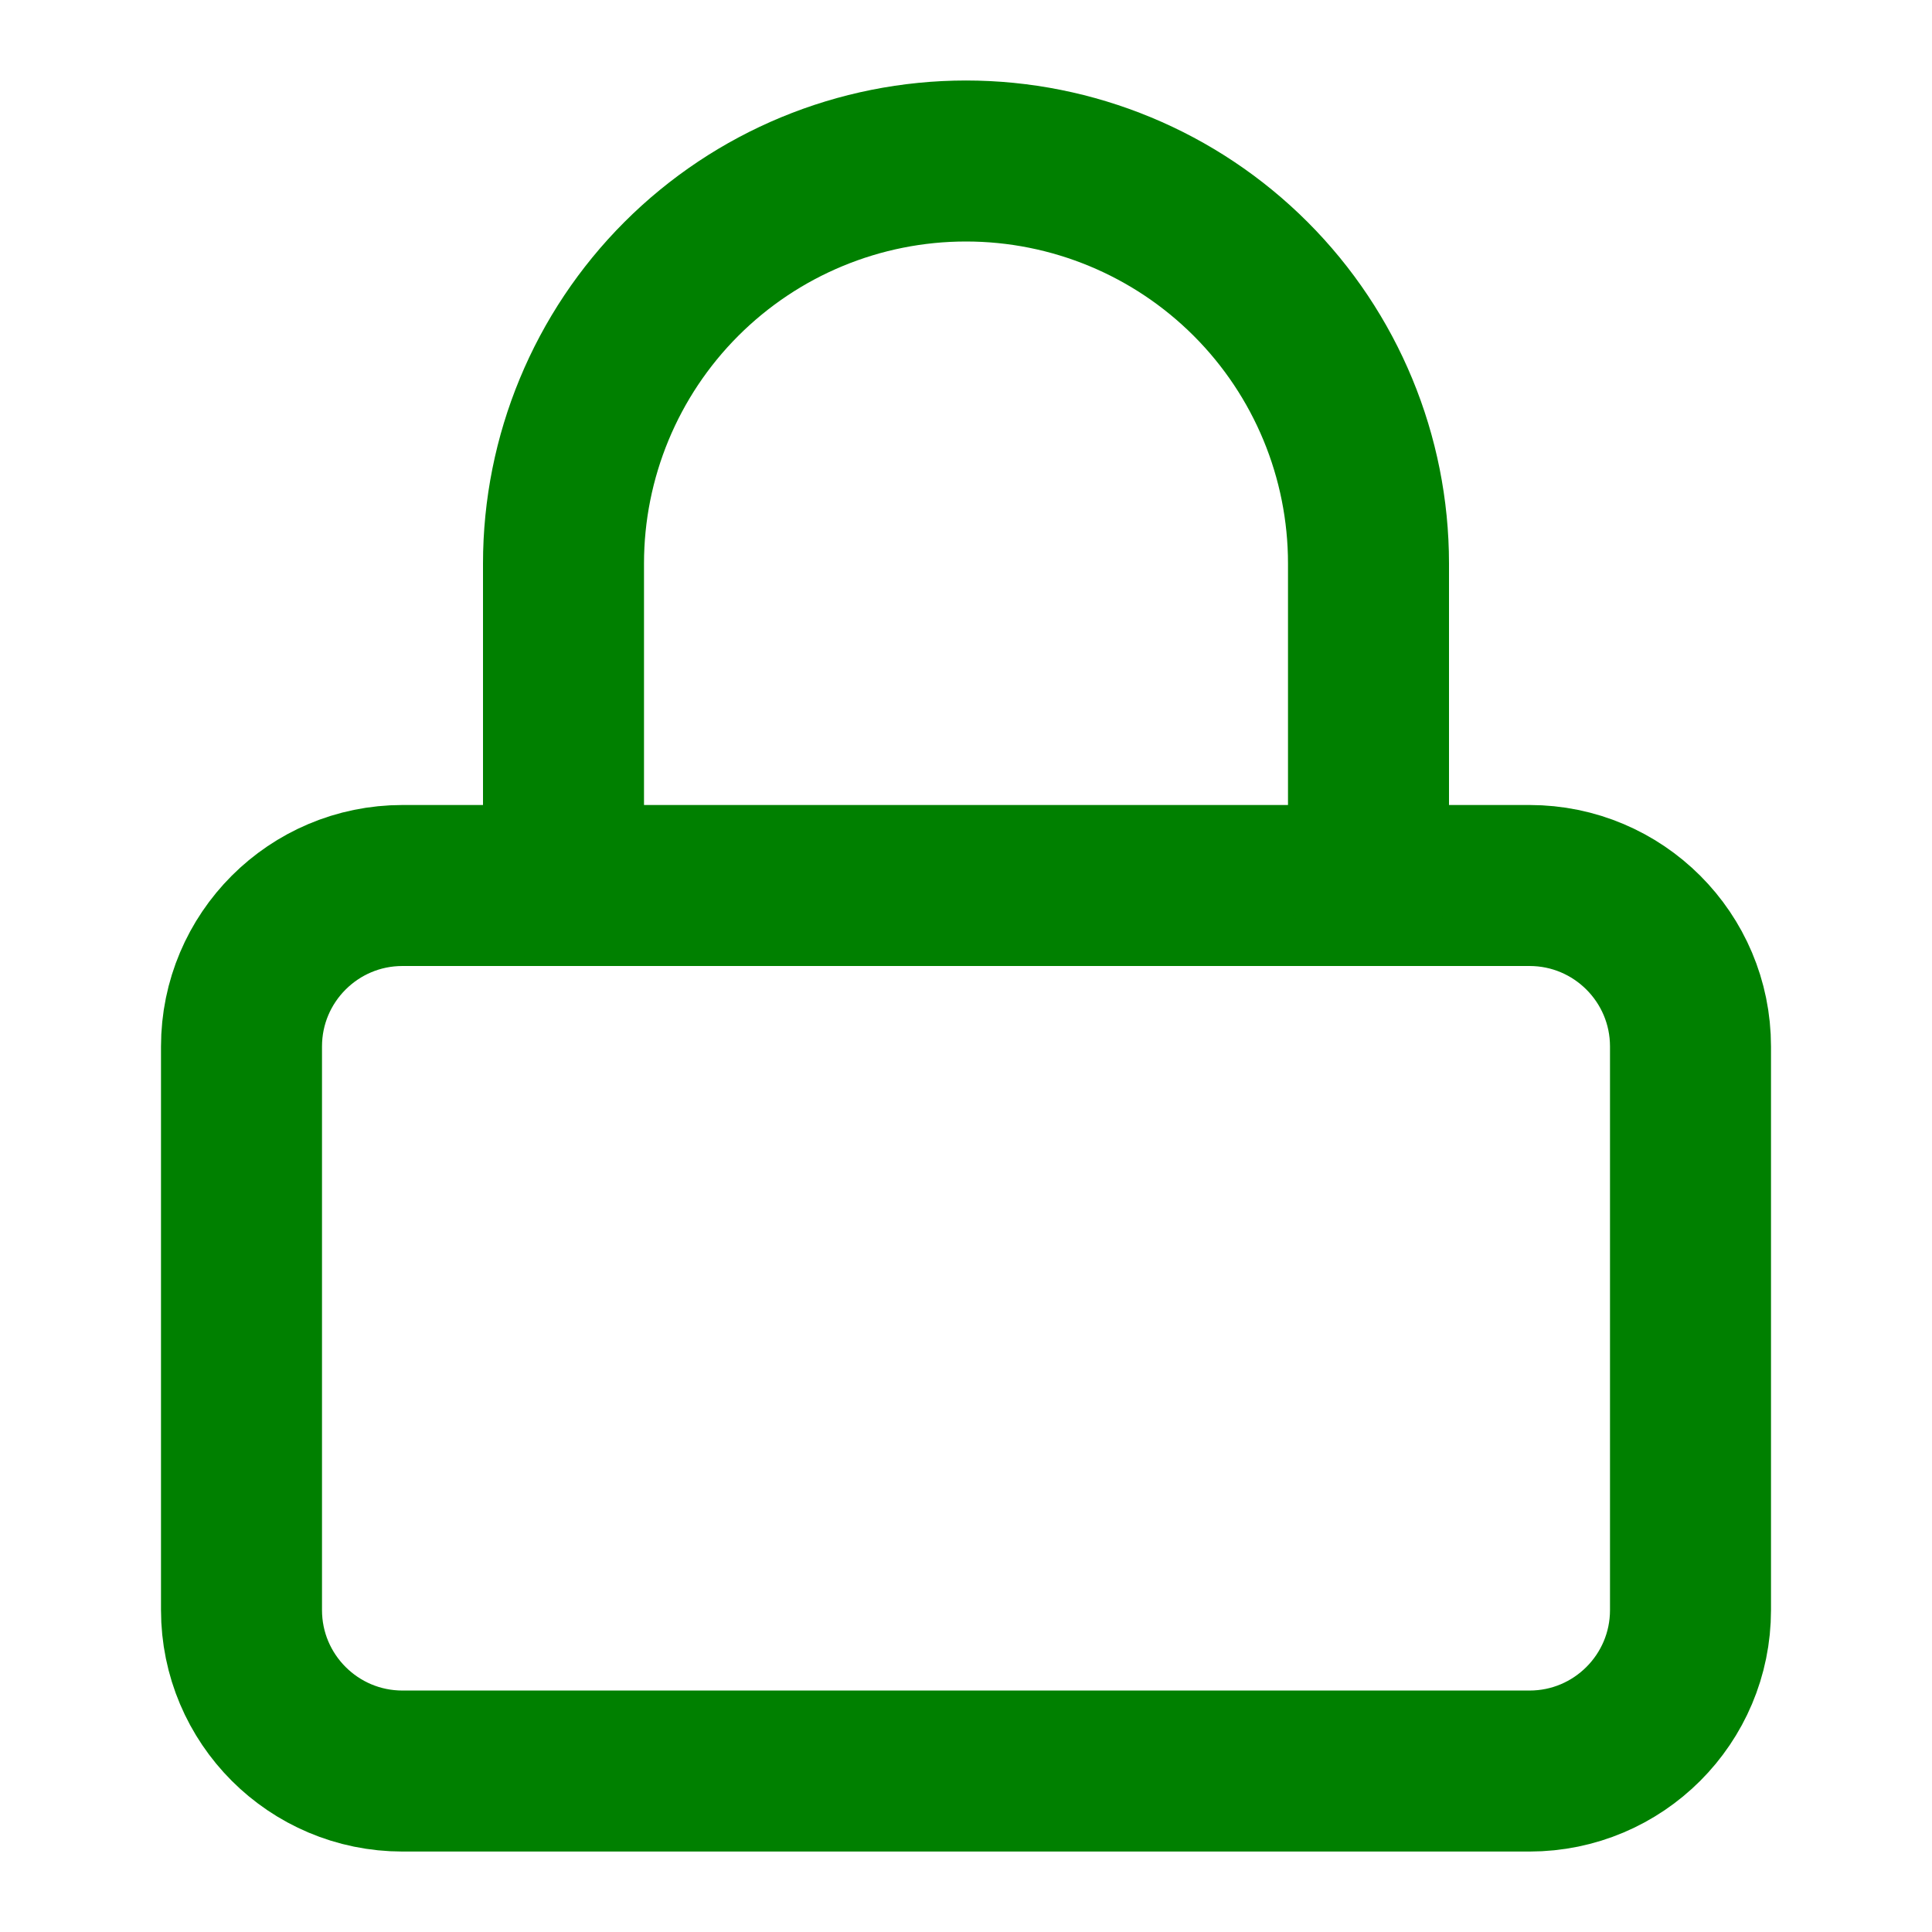
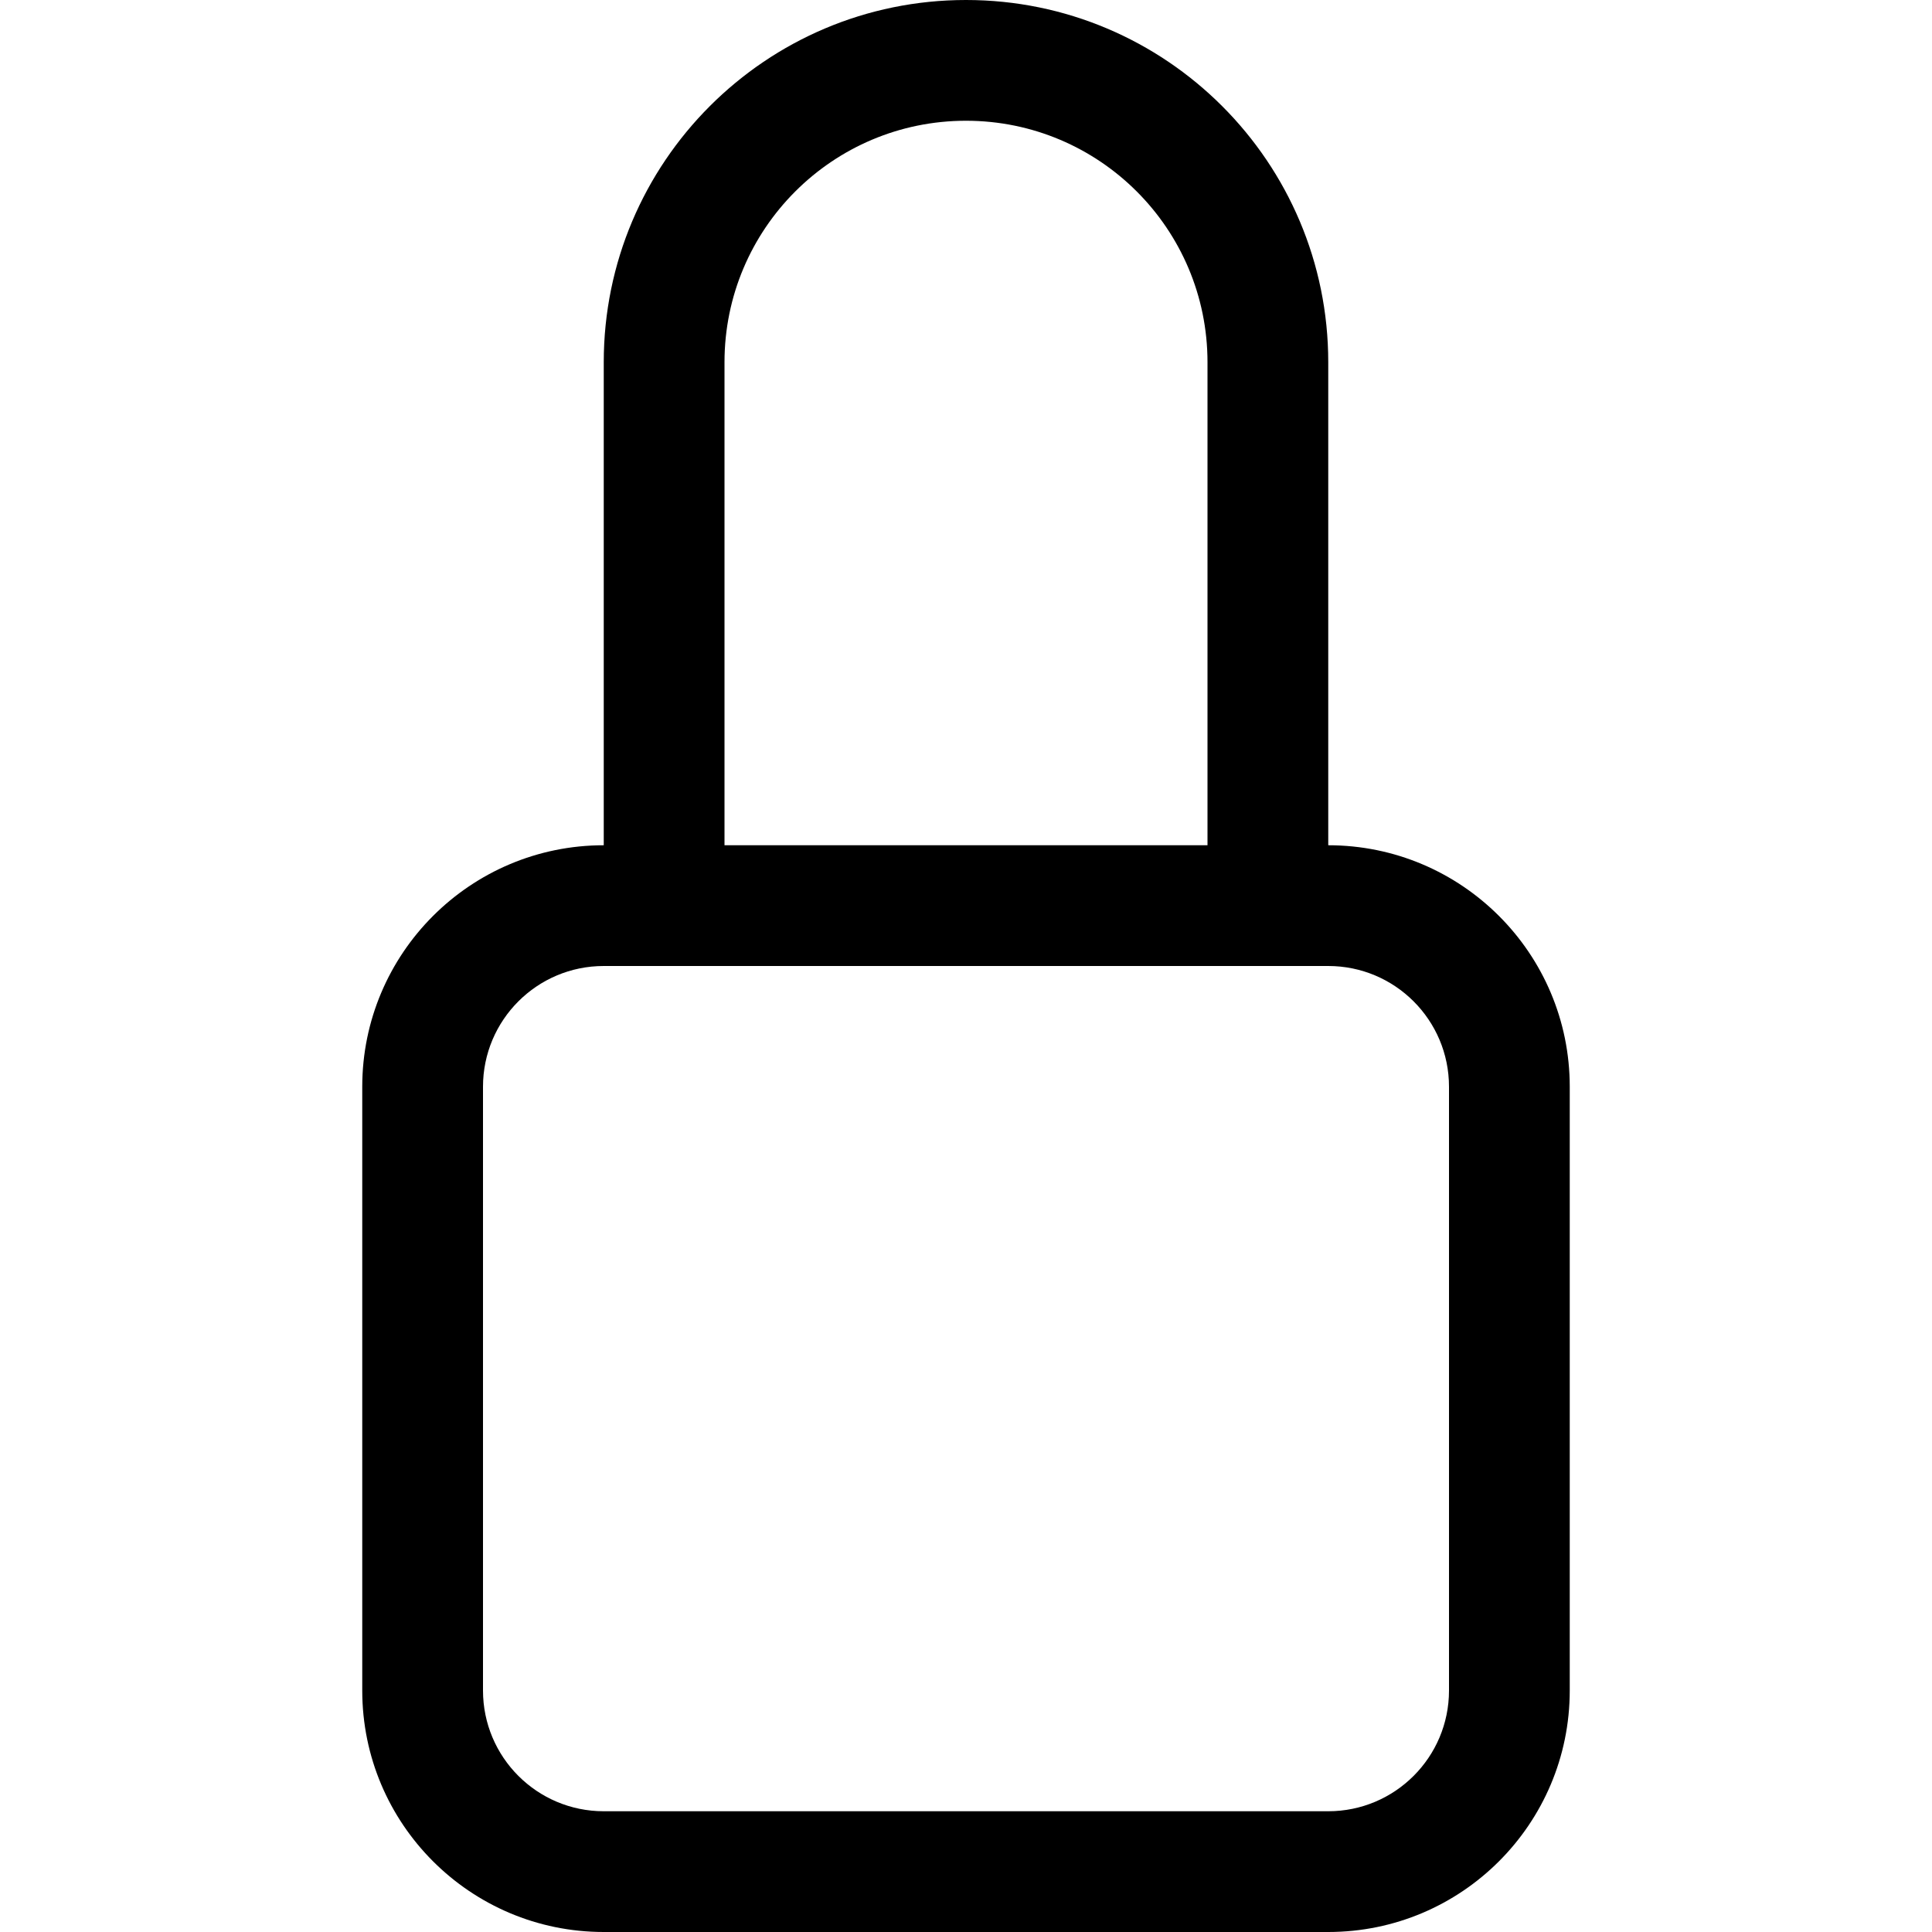
- <svg xmlns="http://www.w3.org/2000/svg" width="48" height="48" viewBox="0 0 48 48" fill="none">
-   <path d="M38 22H10C7.791 22 6 23.791 6 26V40.001C6 42.21 7.791 44.001 10 44.001H38C40.209 44.001 42 42.21 42 40.001V26C42 23.791 40.209 22 38 22Z" stroke="#008000" stroke-width="4" stroke-linecap="round" stroke-linejoin="round" />
-   <path d="M14 22V14C14 11.348 15.054 8.804 16.929 6.929C18.804 5.054 21.348 4 24 4C26.652 4 29.196 5.054 31.071 6.929C32.947 8.804 34 11.348 34 14V22" stroke="#008000" stroke-width="4" stroke-linecap="round" stroke-linejoin="round" />
+ <svg xmlns="http://www.w3.org/2000/svg" width="16" height="16" fill="currentColor" class="bi bi-lock" viewBox="0 0 16 16">
+   <path d="M8 1a2 2 0 0 1 2 2v4H6V3a2 2 0 0 1 2-2m3 6V3a3 3 0 0 0-6 0v4a2 2 0 0 0-2 2v5a2 2 0 0 0 2 2h6a2 2 0 0 0 2-2V9a2 2 0 0 0-2-2M5 8h6a1 1 0 0 1 1 1v5a1 1 0 0 1-1 1H5a1 1 0 0 1-1-1V9a1 1 0 0 1 1-1" />
</svg>
